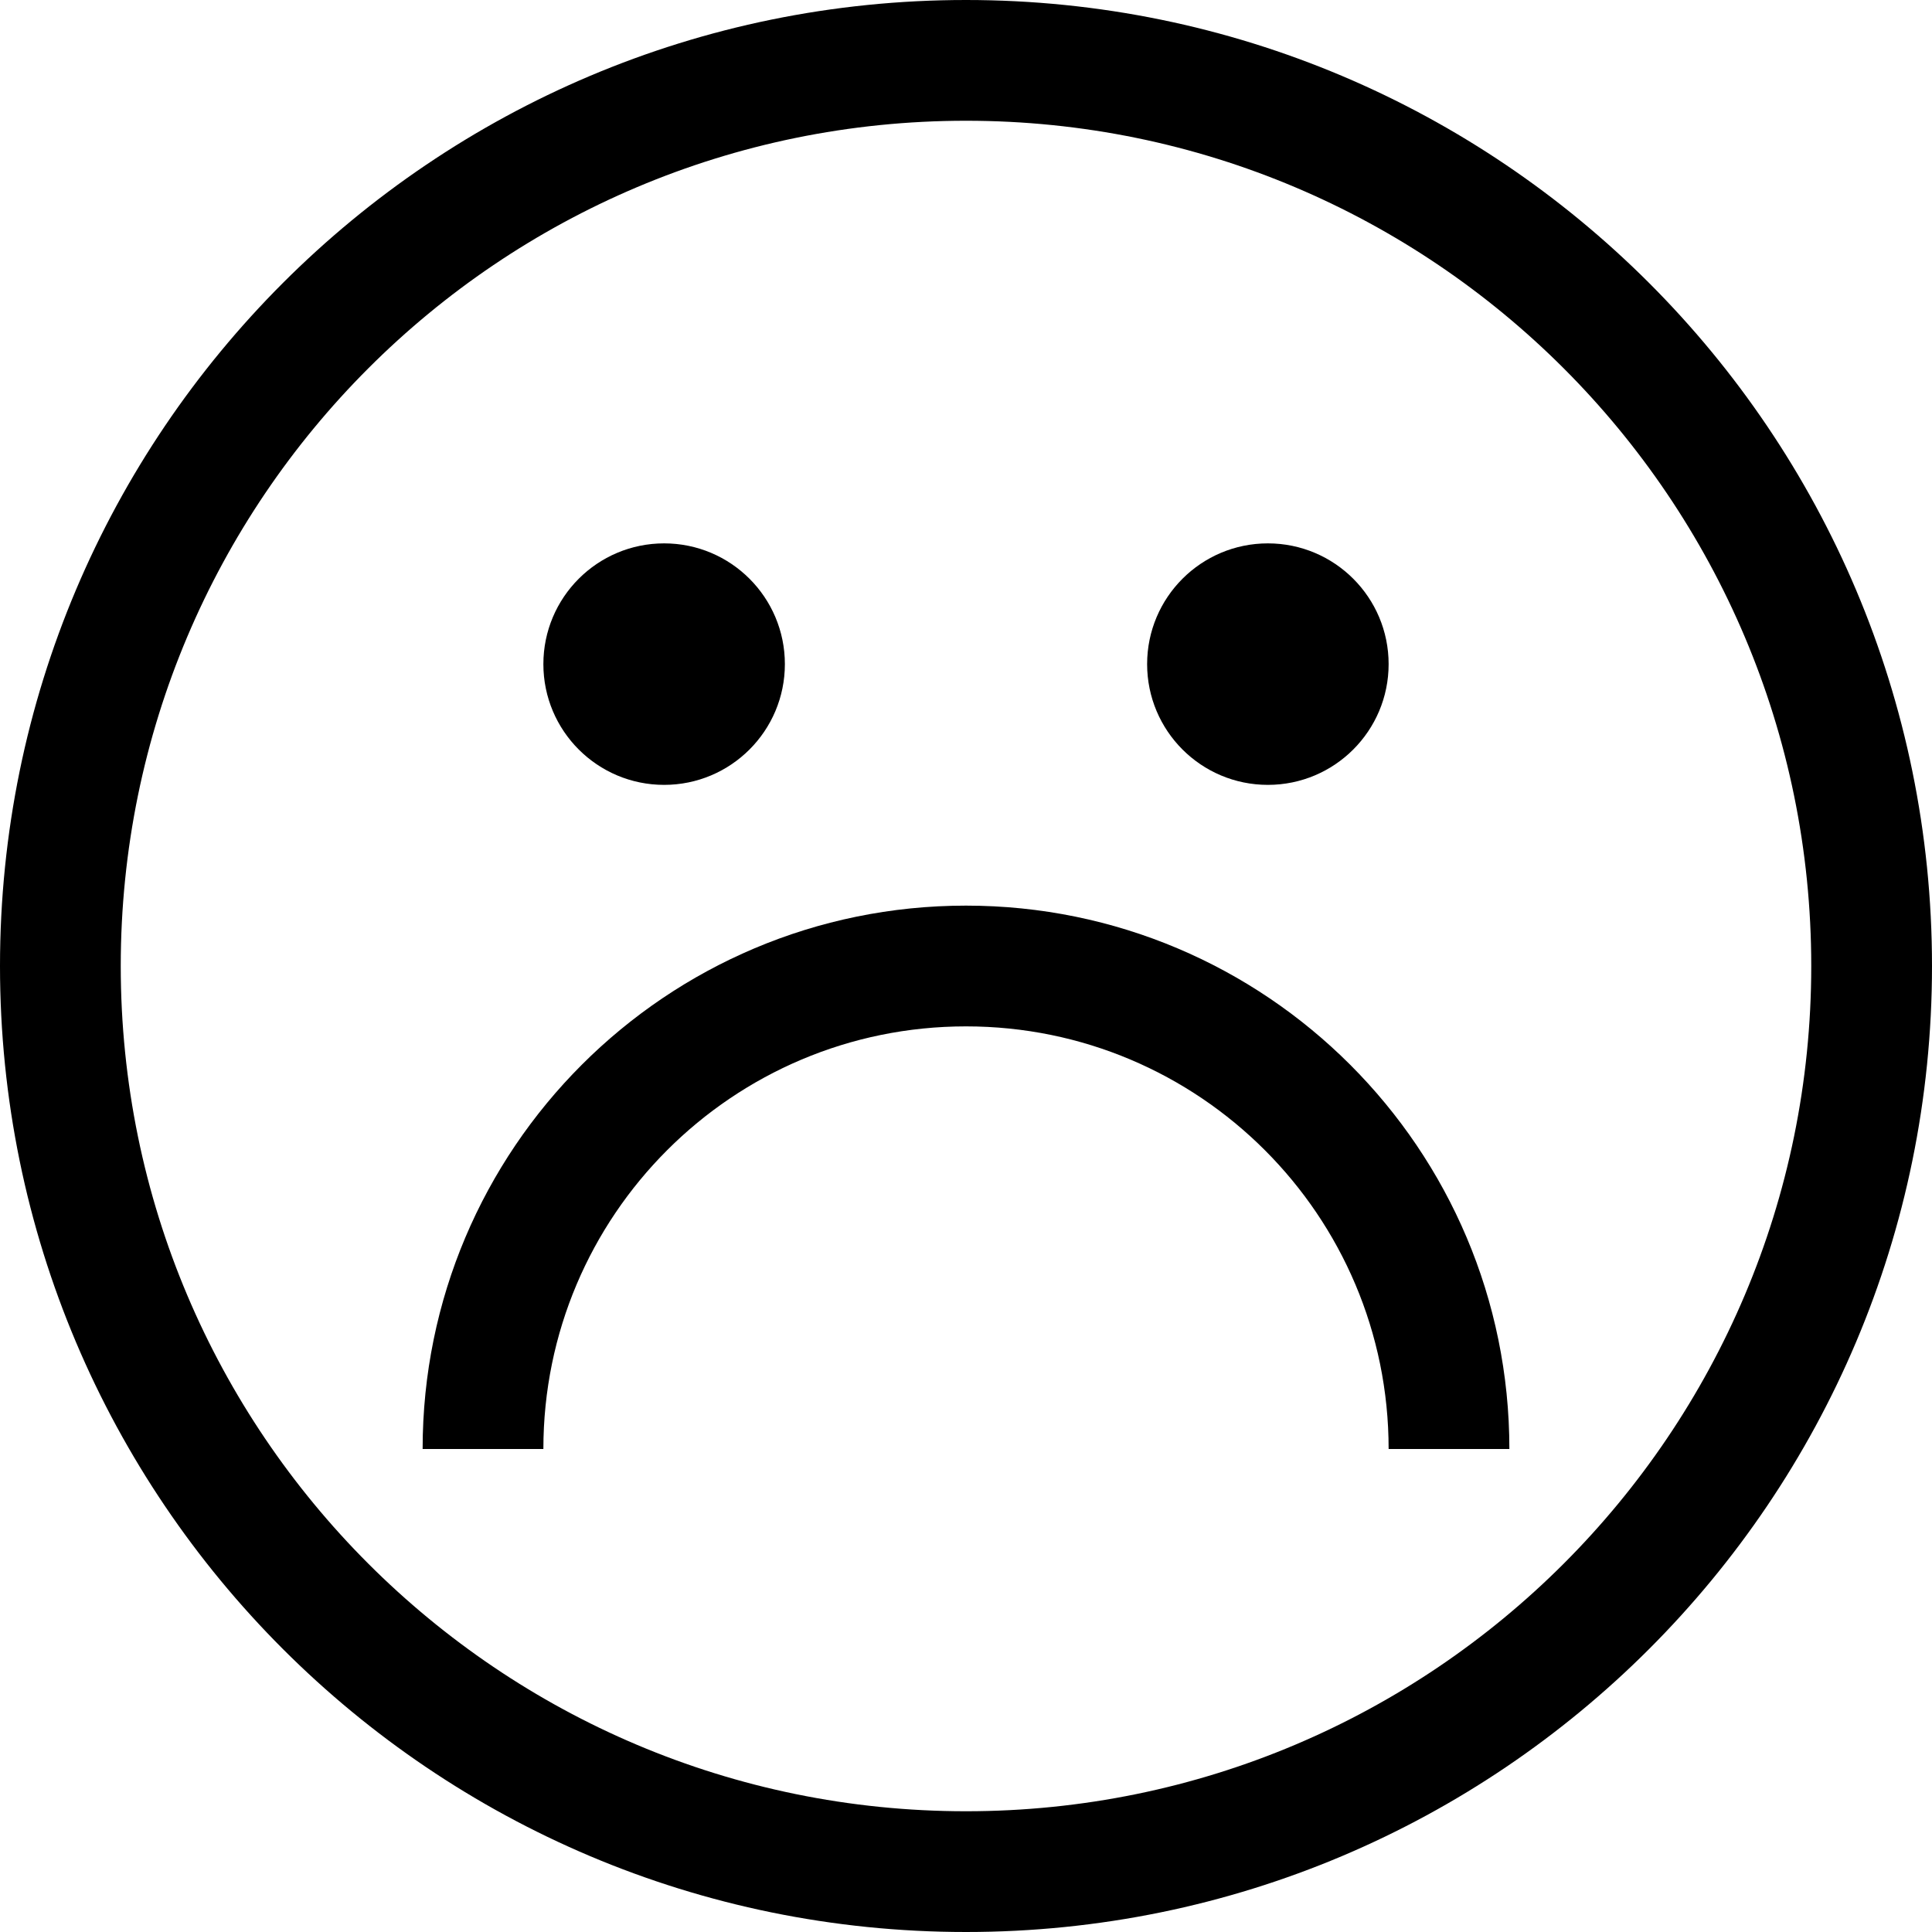
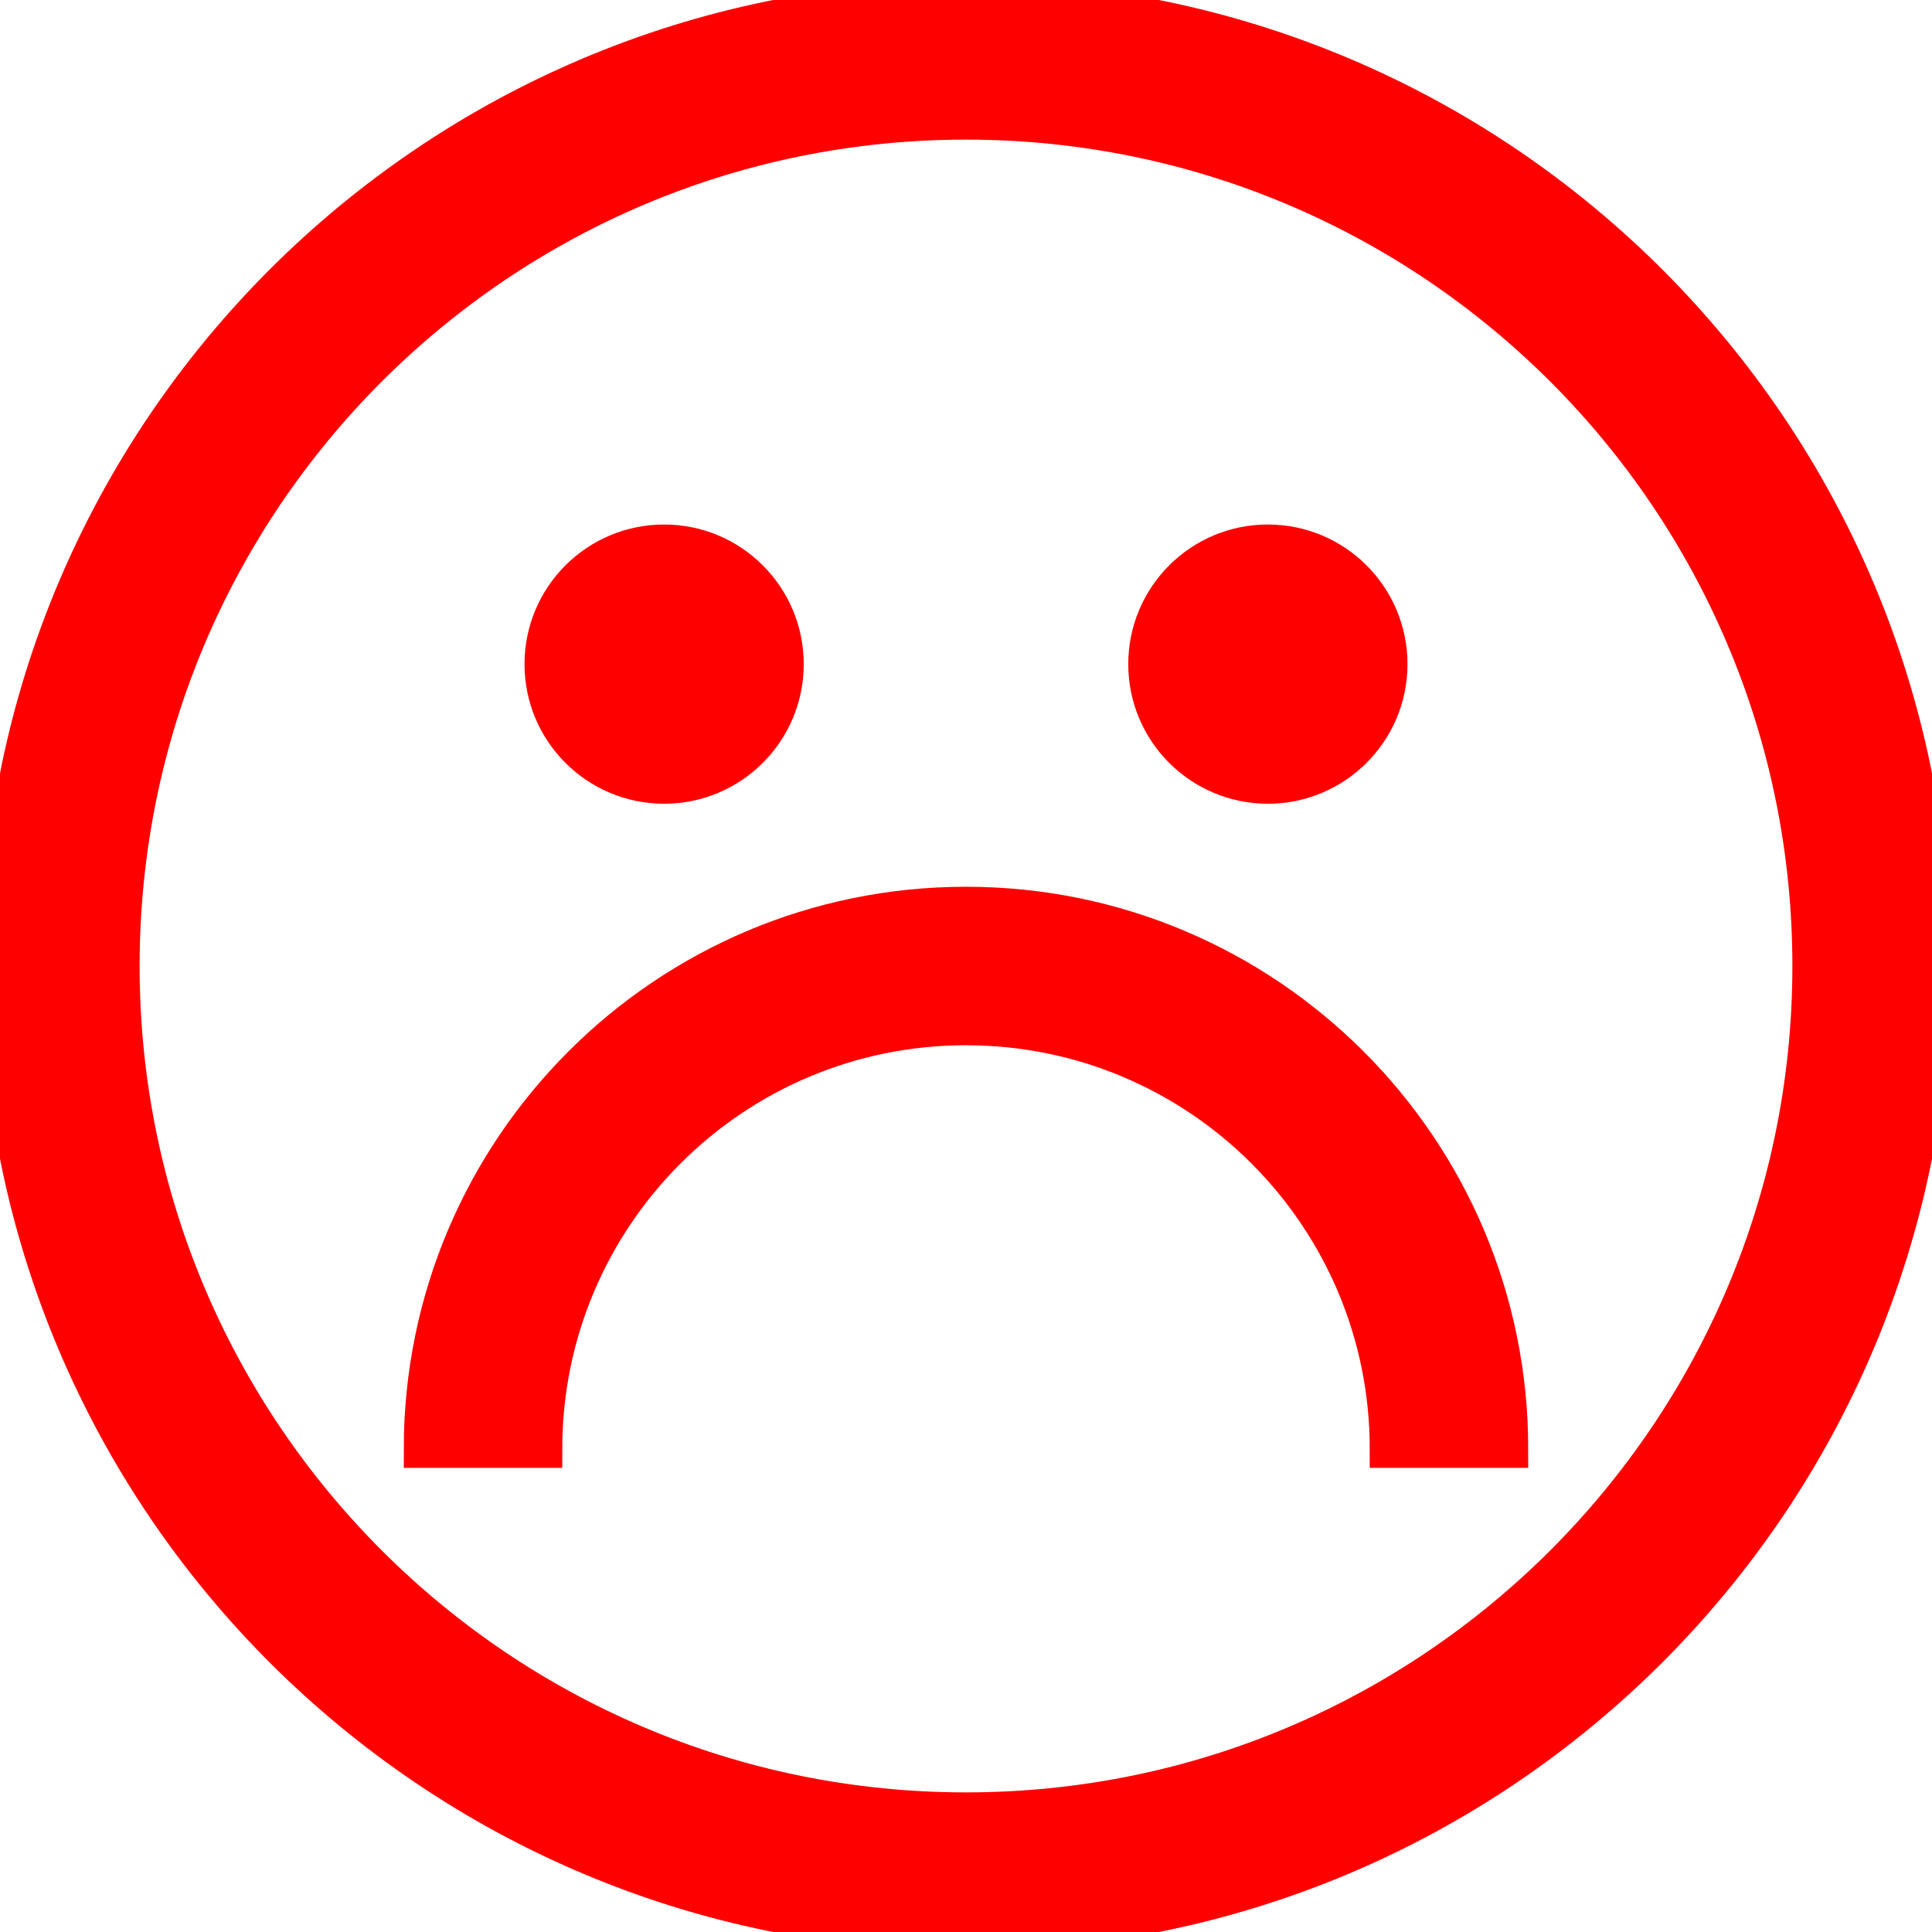
<svg xmlns="http://www.w3.org/2000/svg" version="1.1" id="Capa_1" x="0px" y="0px" viewBox="0 0 512 512" style="enable-background:new 0 0 512 512;" xml:space="preserve">
-   <g>
-     <g>
-       <g>
-         <path d="M256,0C114.615,0,0,114.615,0,256s114.615,256,256,256s256-114.615,256-256S397.385,0,256,0z M256,480     C132.288,480,32,379.712,32,256S132.288,32,256,32s224,100.288,224,224S379.712,480,256,480z" />
-         <circle cx="176" cy="176" r="32" />
-         <circle cx="336" cy="176" r="32" />
-         <path d="M256,240c-79.529,0-144,64.471-144,144h32c0-61.856,50.144-112,112-112s112,50.144,112,112h32     C400,304.471,335.529,240,256,240z" />
-       </g>
-     </g>
+   <defs id="colors">
+     <linearGradient id="lineColor">
+       <stop offset="0" stop-color="#FF0000" />
+       <stop offset="1" stop-color="#FF0000" />
+     </linearGradient>
+   </defs>
+   <g fill="url(#lineColor)" stroke="url(#lineColor)" stroke-width="10">
+     <path d="M256,0C114.615,0,0,114.615,0,256s114.615,256,256,256s256-114.615,256-256S397.385,0,256,0z M256,480   C132.288,480,32,379.712,32,256S132.288,32,256,32s224,100.288,224,224S379.712,480,256,480z" />
+     <circle cx="176" cy="176" r="32" />
+     <circle cx="336" cy="176" r="32" />
+     <path d="M256,240c-79.529,0-144,64.471-144,144h32c0-61.856,50.144-112,112-112s112,50.144,112,112h32   C400,304.471,335.529,240,256,240z" />
  </g>
-   <g>
- </g>
-   <g>
- </g>
-   <g>
- </g>
-   <g>
- </g>
-   <g>
- </g>
-   <g>
- </g>
-   <g>
- </g>
-   <g>
- </g>
-   <g>
- </g>
-   <g>
- </g>
-   <g>
- </g>
-   <g>
- </g>
-   <g>
- </g>
-   <g>
- </g>
-   <g>
- </g>
</svg>
